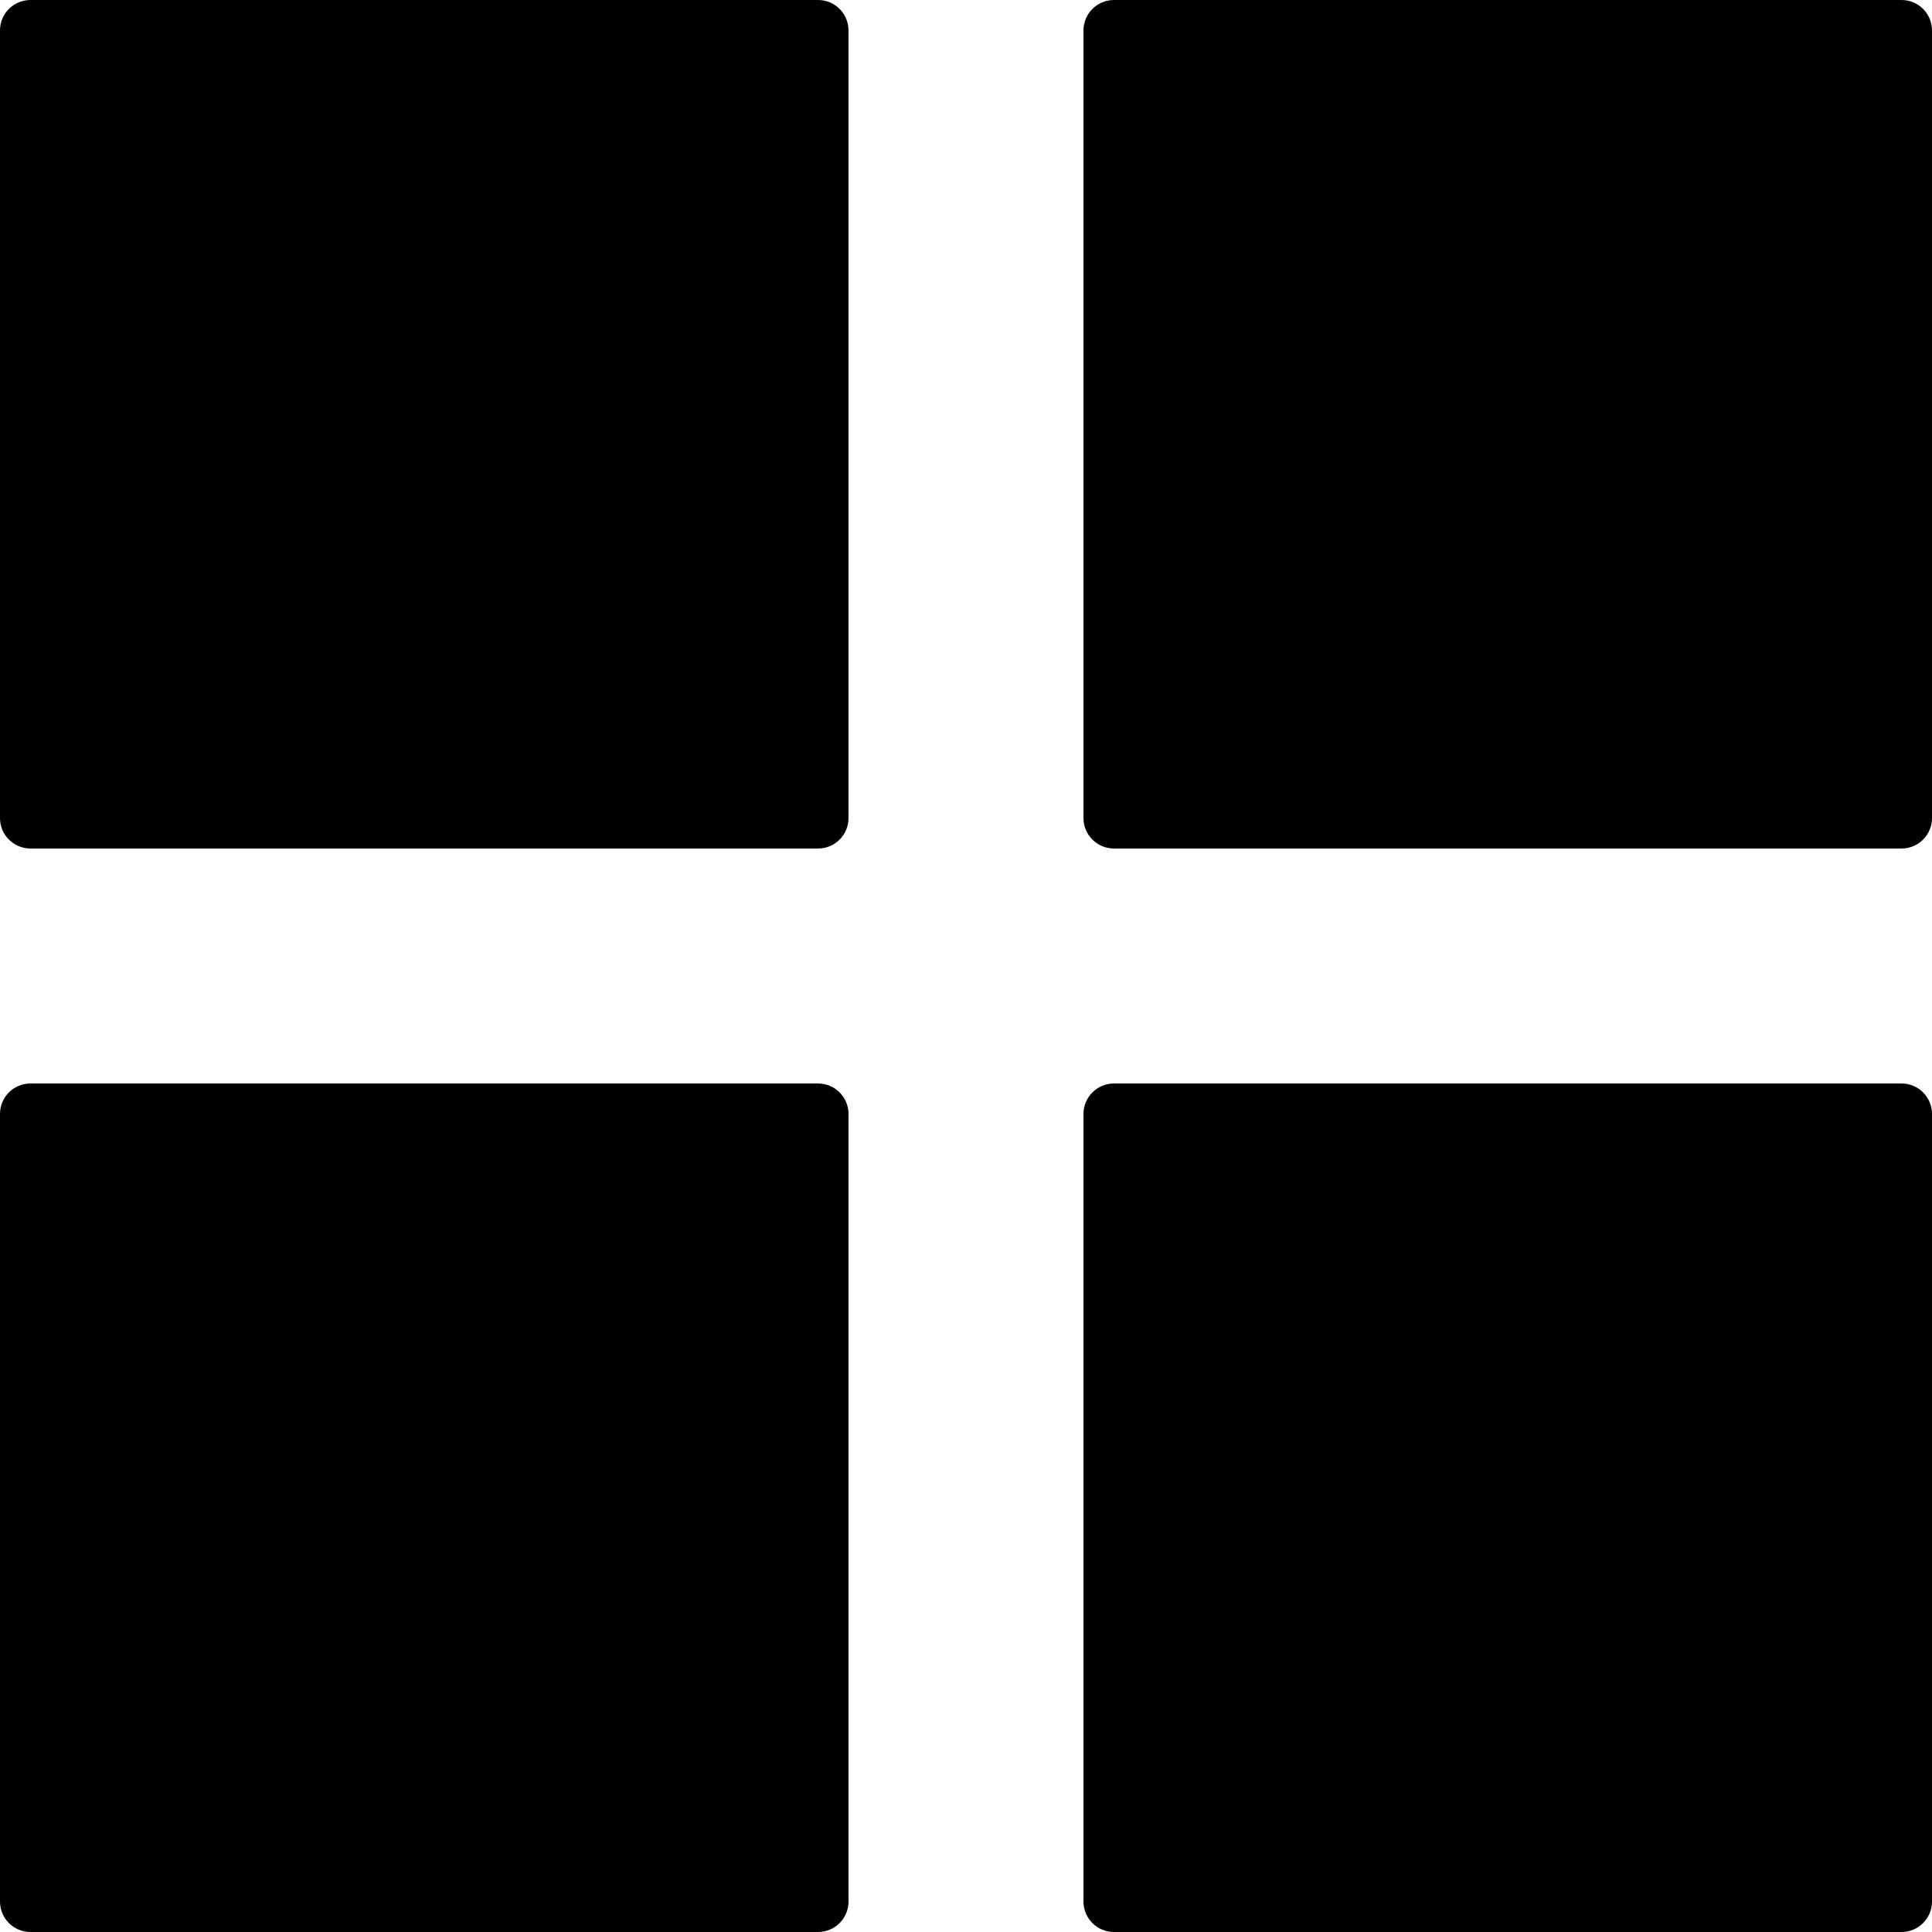
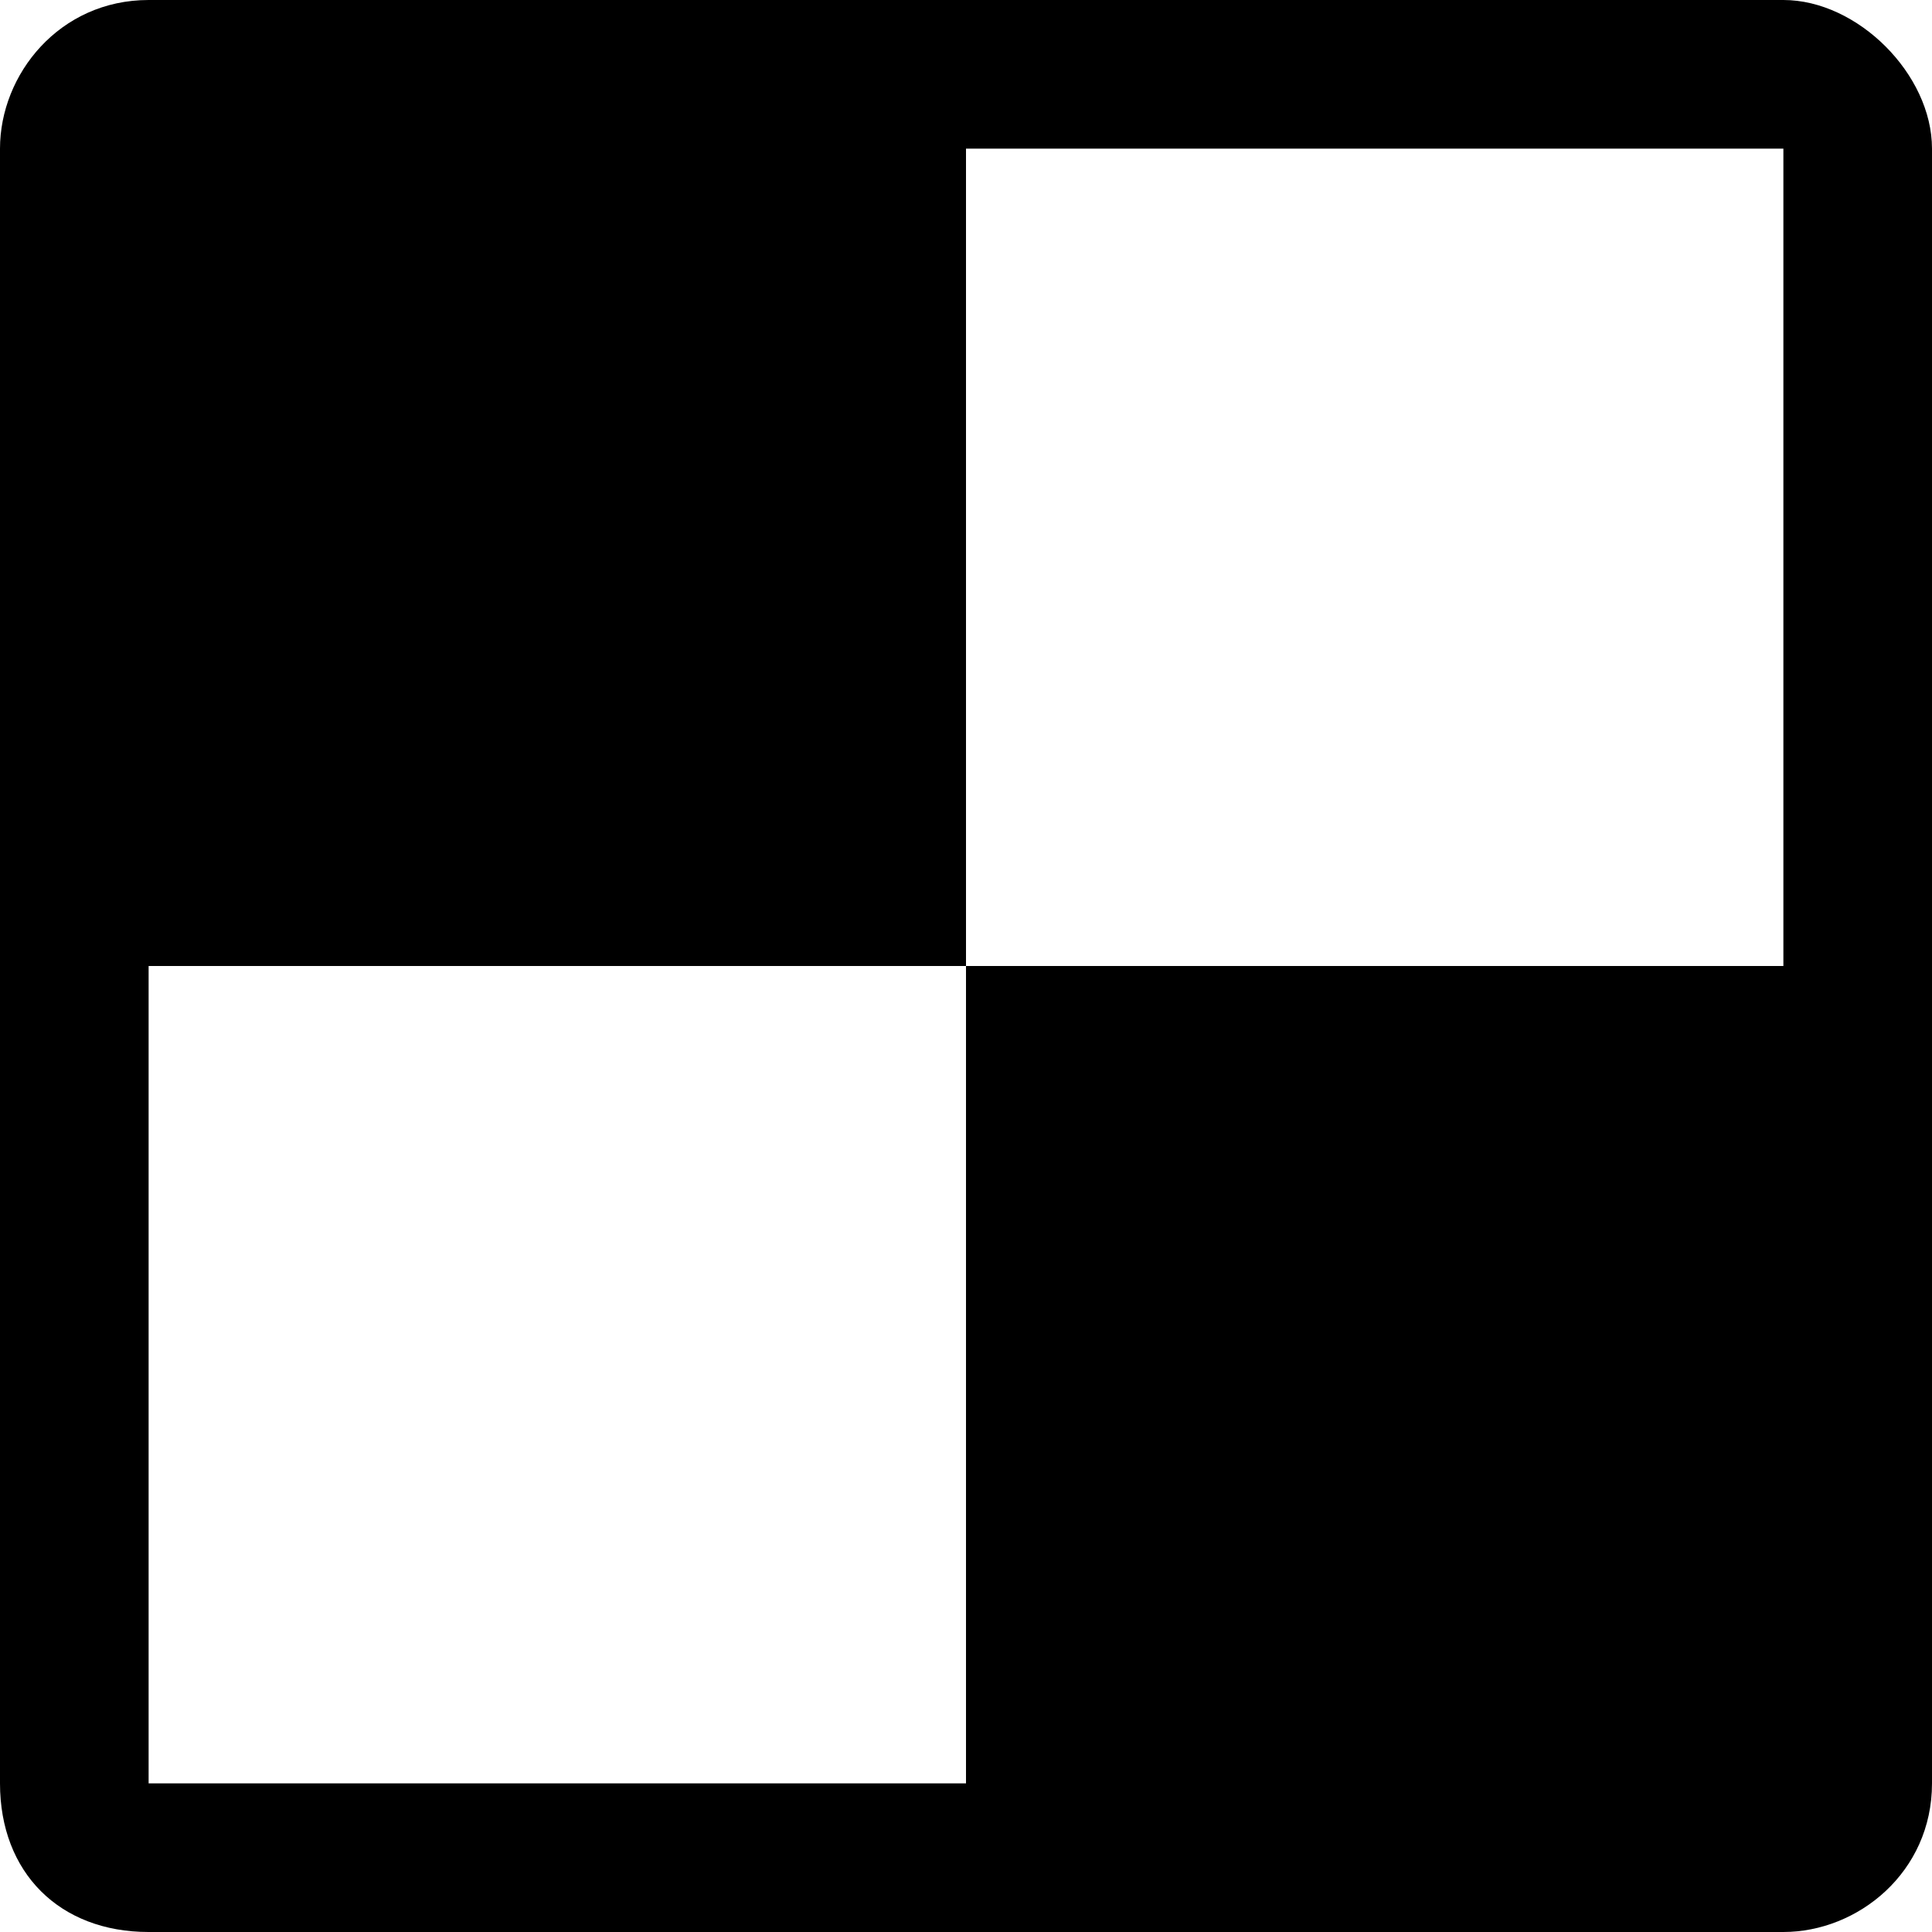
- <svg xmlns="http://www.w3.org/2000/svg" height="444pt" viewBox="0 0 444 444" width="444pt">
-   <path d="m7 0h181c3.867 0 7 3.133 7 7v181c0 3.867-3.133 7-7 7h-181c-3.867 0-7-3.133-7-7v-181c0-3.867 3.133-7 7-7zm0 0" />
-   <path d="m256 0h181c3.867 0 7 3.133 7 7v181c0 3.867-3.133 7-7 7h-181c-3.867 0-7-3.133-7-7v-181c0-3.867 3.133-7 7-7zm0 0" />
-   <path d="m7 249h181c3.867 0 7 3.133 7 7v181c0 3.867-3.133 7-7 7h-181c-3.867 0-7-3.133-7-7v-181c0-3.867 3.133-7 7-7zm0 0" />
-   <path d="m256 249h181c3.867 0 7 3.133 7 7v181c0 3.867-3.133 7-7 7h-181c-3.867 0-7-3.133-7-7v-181c0-3.867 3.133-7 7-7zm0 0" />
+ <svg xmlns="http://www.w3.org/2000/svg" class="css-r5ic95" viewBox="0 0 13 13" fill="#000">
+   <polygon points="0,-93.6 0,-86.9 6.6,-93.6" />
+   <polygon points="0.9,-86 7.5,-86 7.5,-92.6" />
+   <polygon points="0,-98 0,-94.8 8.8,-94.8 8.8,-86 12,-86 12,-98" />
+   <path d="M11.9-40c-0.4,1.1-1.2,1.9-2.3,2.4V-40l1.3-1.2l-1.3-1.2V-44c1.2-0.1,2-1,2-2c0-1.4-1.3-1.9-2.1-1.9c-0.2,0-0.3,0-0.6,0.1v0.1c0.1,0,0.2,0,0.3,0c0.5,0,0.9,0.2,0.9,0.7c0,0.4-0.3,0.7-0.8,0.7c-1.3,0-2.8-1.1-4.5-1.1c-1.5,0-2.5,1.1-2.5,2.2c0,1.1,0.6,1.5,1.3,1.7l0-0.1c-0.2-0.1-0.4-0.4-0.4-0.7c0-0.5,0.5-0.9,1-0.9C5.7-45.1,8-44,9.4-44h0.1v1.7l-1.3,1.1L9.5-40v2.4c-0.5,0.2-1.1,0.3-1.7,0.3c-2.2,0-3.6-1.3-3.6-3.5c0-0.5,0.1-1,0.2-1.5l1.1-0.5v4.9l2.2-1v-5l-3.3,1.5c0.3-1,1-1.7,1.8-2l0,0c-2.2,0.5-4.3,2.1-4.3,4.6c0,2.9,2.4,4.8,5.2,4.8C10.2-35.1,11.9-37.1,11.9-40L11.9-40z" />
+   <path d="M12.2-23.7c-0.2,0-0.4,0.2-0.4,0.4v0.4L0.4-19.1v2.3l3,1l-0.2,0.6c-0.3,0.8,0.1,1.8,0.9,2.1l1.7,0.7c0.2,0.1,0.4,0.1,0.6,0.1c0.6,0,1.3-0.4,1.5-1l0.4-0.9l3.5,1.2v0.4c0,0.2,0.2,0.4,0.4,0.4c0.2,0,0.4-0.2,0.4-0.4v-10.7C12.6-23.5,12.4-23.7,12.2-23.7M7.1-13.6c-0.2,0.4-0.6,0.6-1,0.4l-1.7-0.7c-0.4-0.2-0.6-0.6-0.4-1l0.3-0.7l3.3,1.1L7.1-13.6z" />
+   <path d="M13.1-60.3H3.5v-10.5h9.6V-60.3zM13.1-71.6H3.5c-0.5,0-0.9,0.4-0.9,0.9v2.2H0.9c-0.5,0-0.9,0.4-0.9,0.9v5.2v1.5c0,0.8,0.8,1.5,1.8,1.5h1.7h0h7.4h2.2c0.5,0,0.9-0.4,0.9-0.9v-10.5C14-71.2,13.6-71.6,13.1-71.6" />
+   <polygon points="10.9,-69 5.2,-69 5.2,-68.1 11.4,-68.1 11.4,-69" />
+   <rect x="5.2" y="-67.3" width="6.1" height="0.9" />
+   <rect x="5.2" y="-65.5" width="6.1" height="0.9" />
+   <path d="M12,6.5H6.5V12H1V6.5h5.5V1H12V6.5zM12,0H1C0.4,0,0,0.5,0,1v11c0,0.6,0.4,1,1,1h11c0.5,0,1-0.4,1-1V1C13,0.5,12.5,0,12,0" />
</svg>
